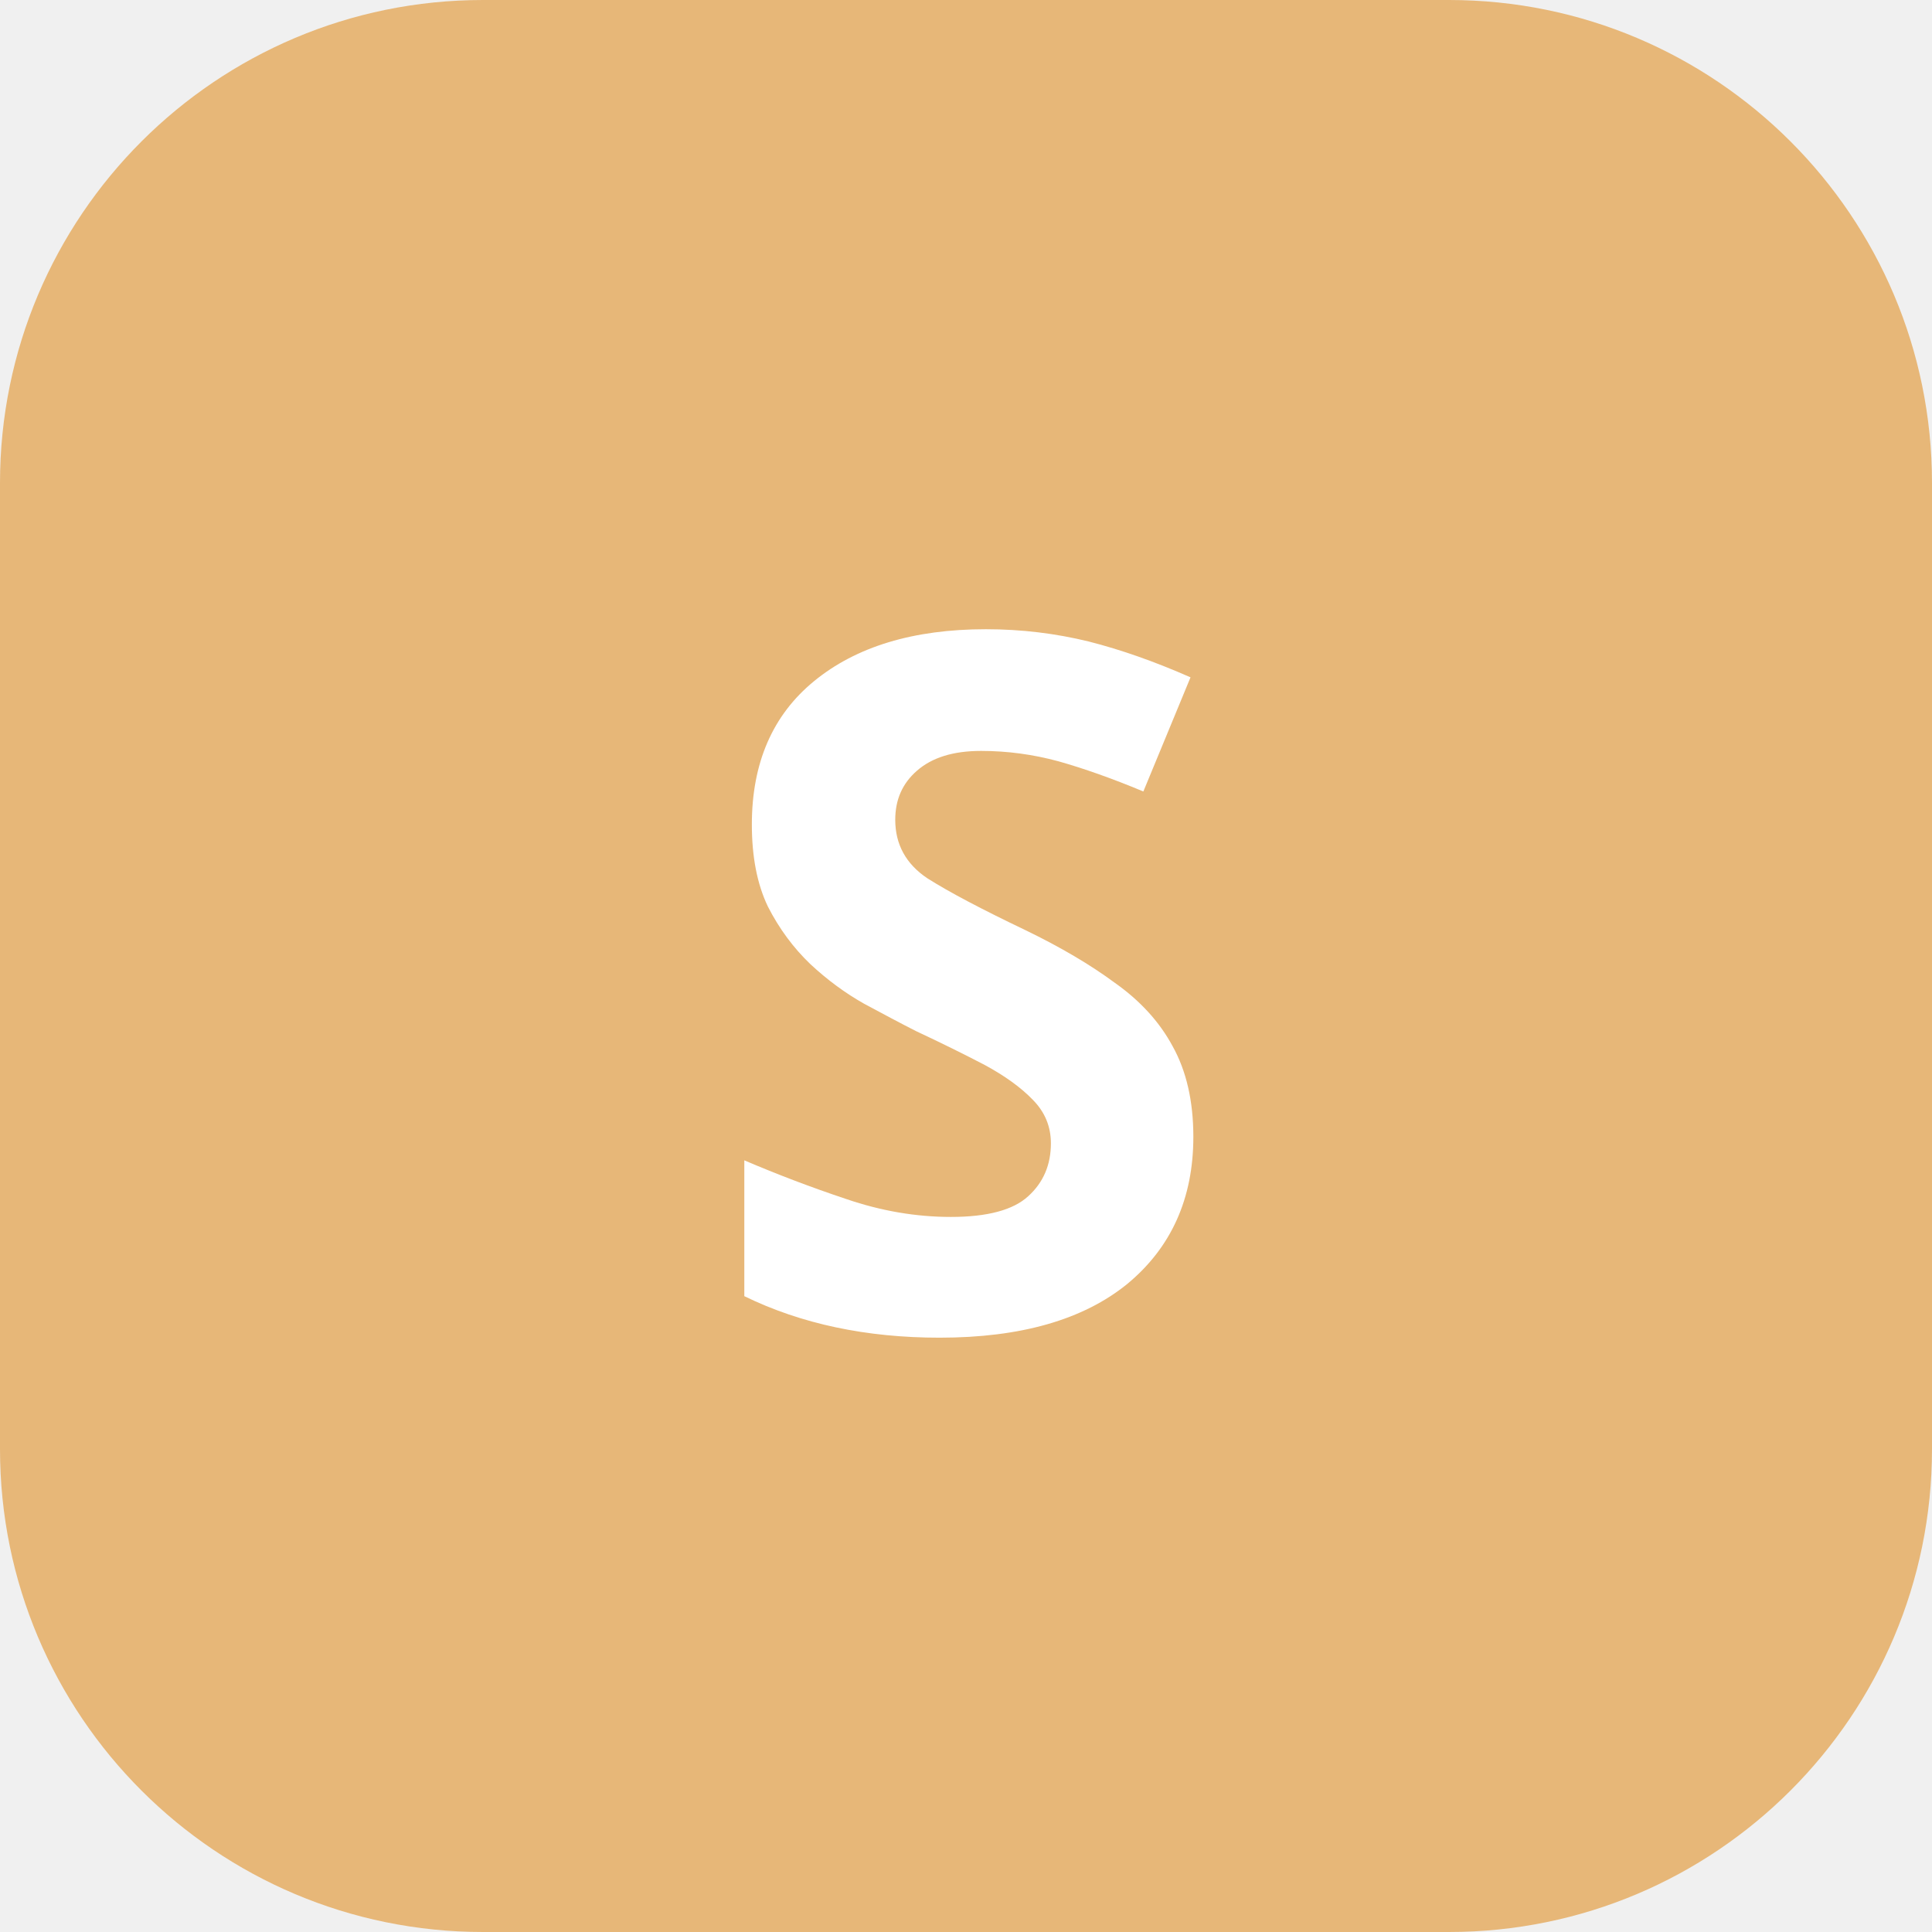
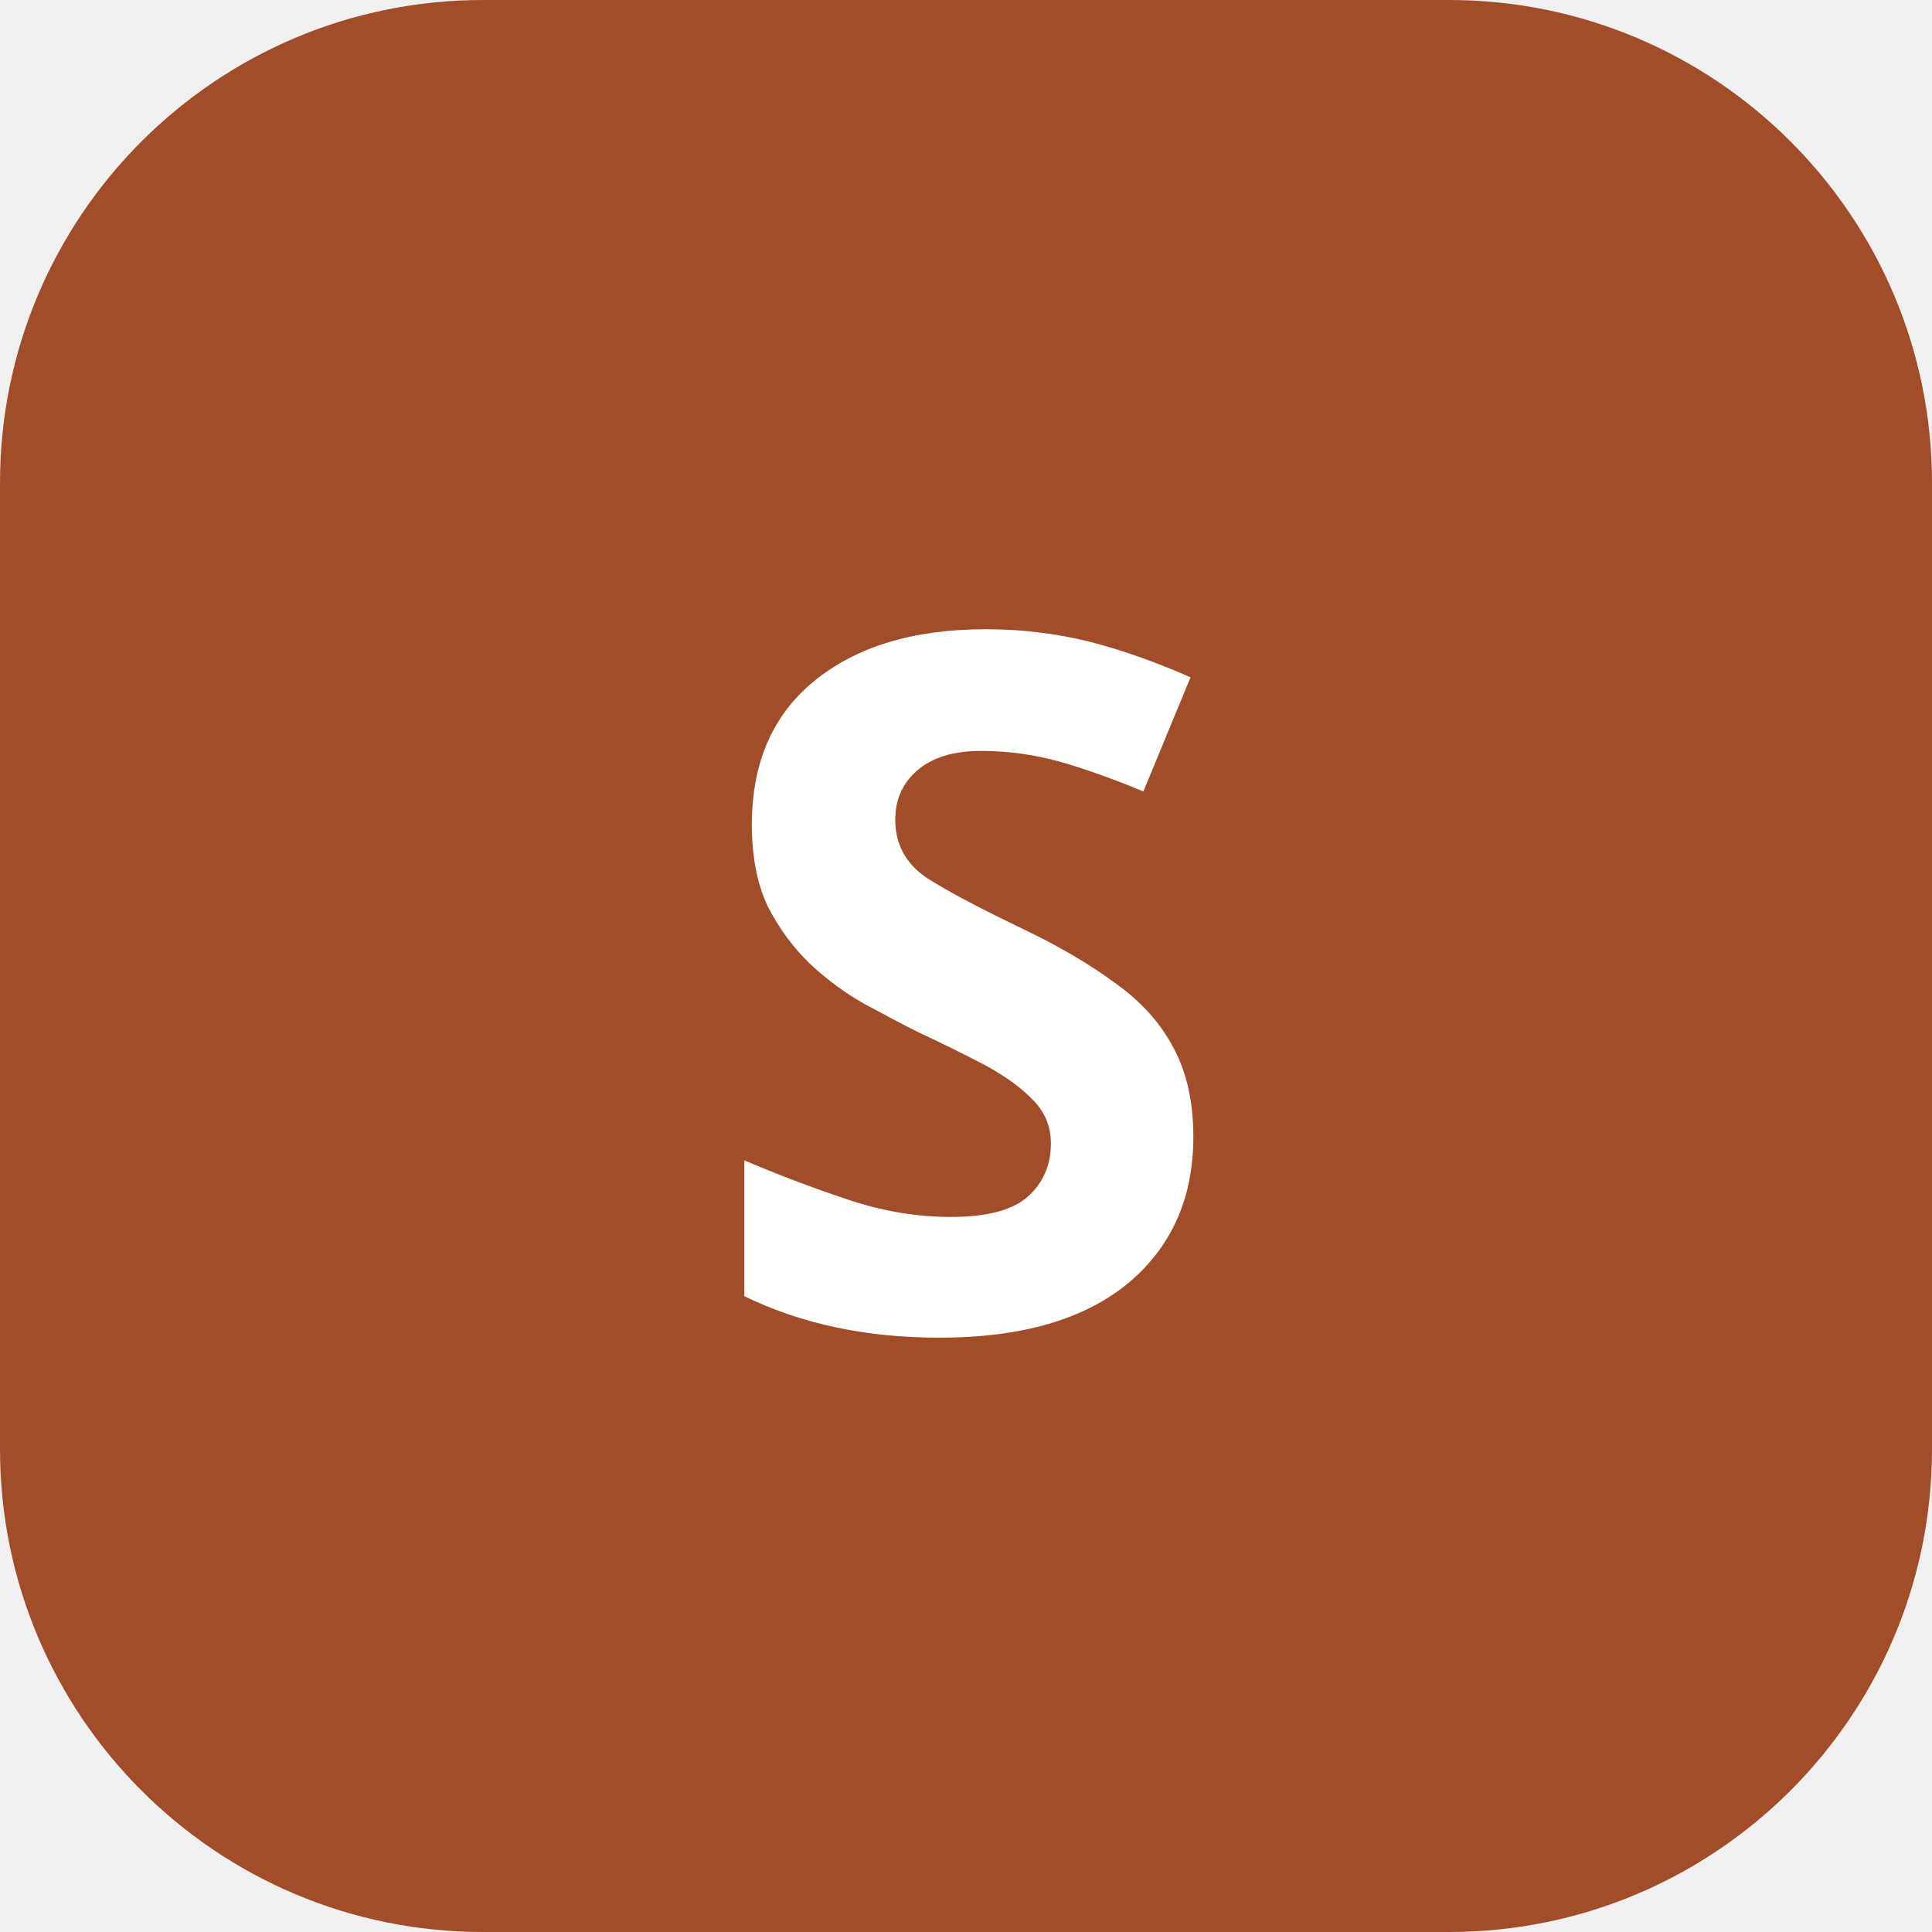
<svg xmlns="http://www.w3.org/2000/svg" viewBox="0 0 32 32">
-   <rect width="32" height="32" rx="8" fill="#e7b778" />
+   <rect width="32" height="32" rx="8" fill="#a24d2a" />
  <text x="16" y="22" font-family="system-ui" font-size="16" font-weight="700" text-anchor="middle" fill="white">S</text>
</svg>
